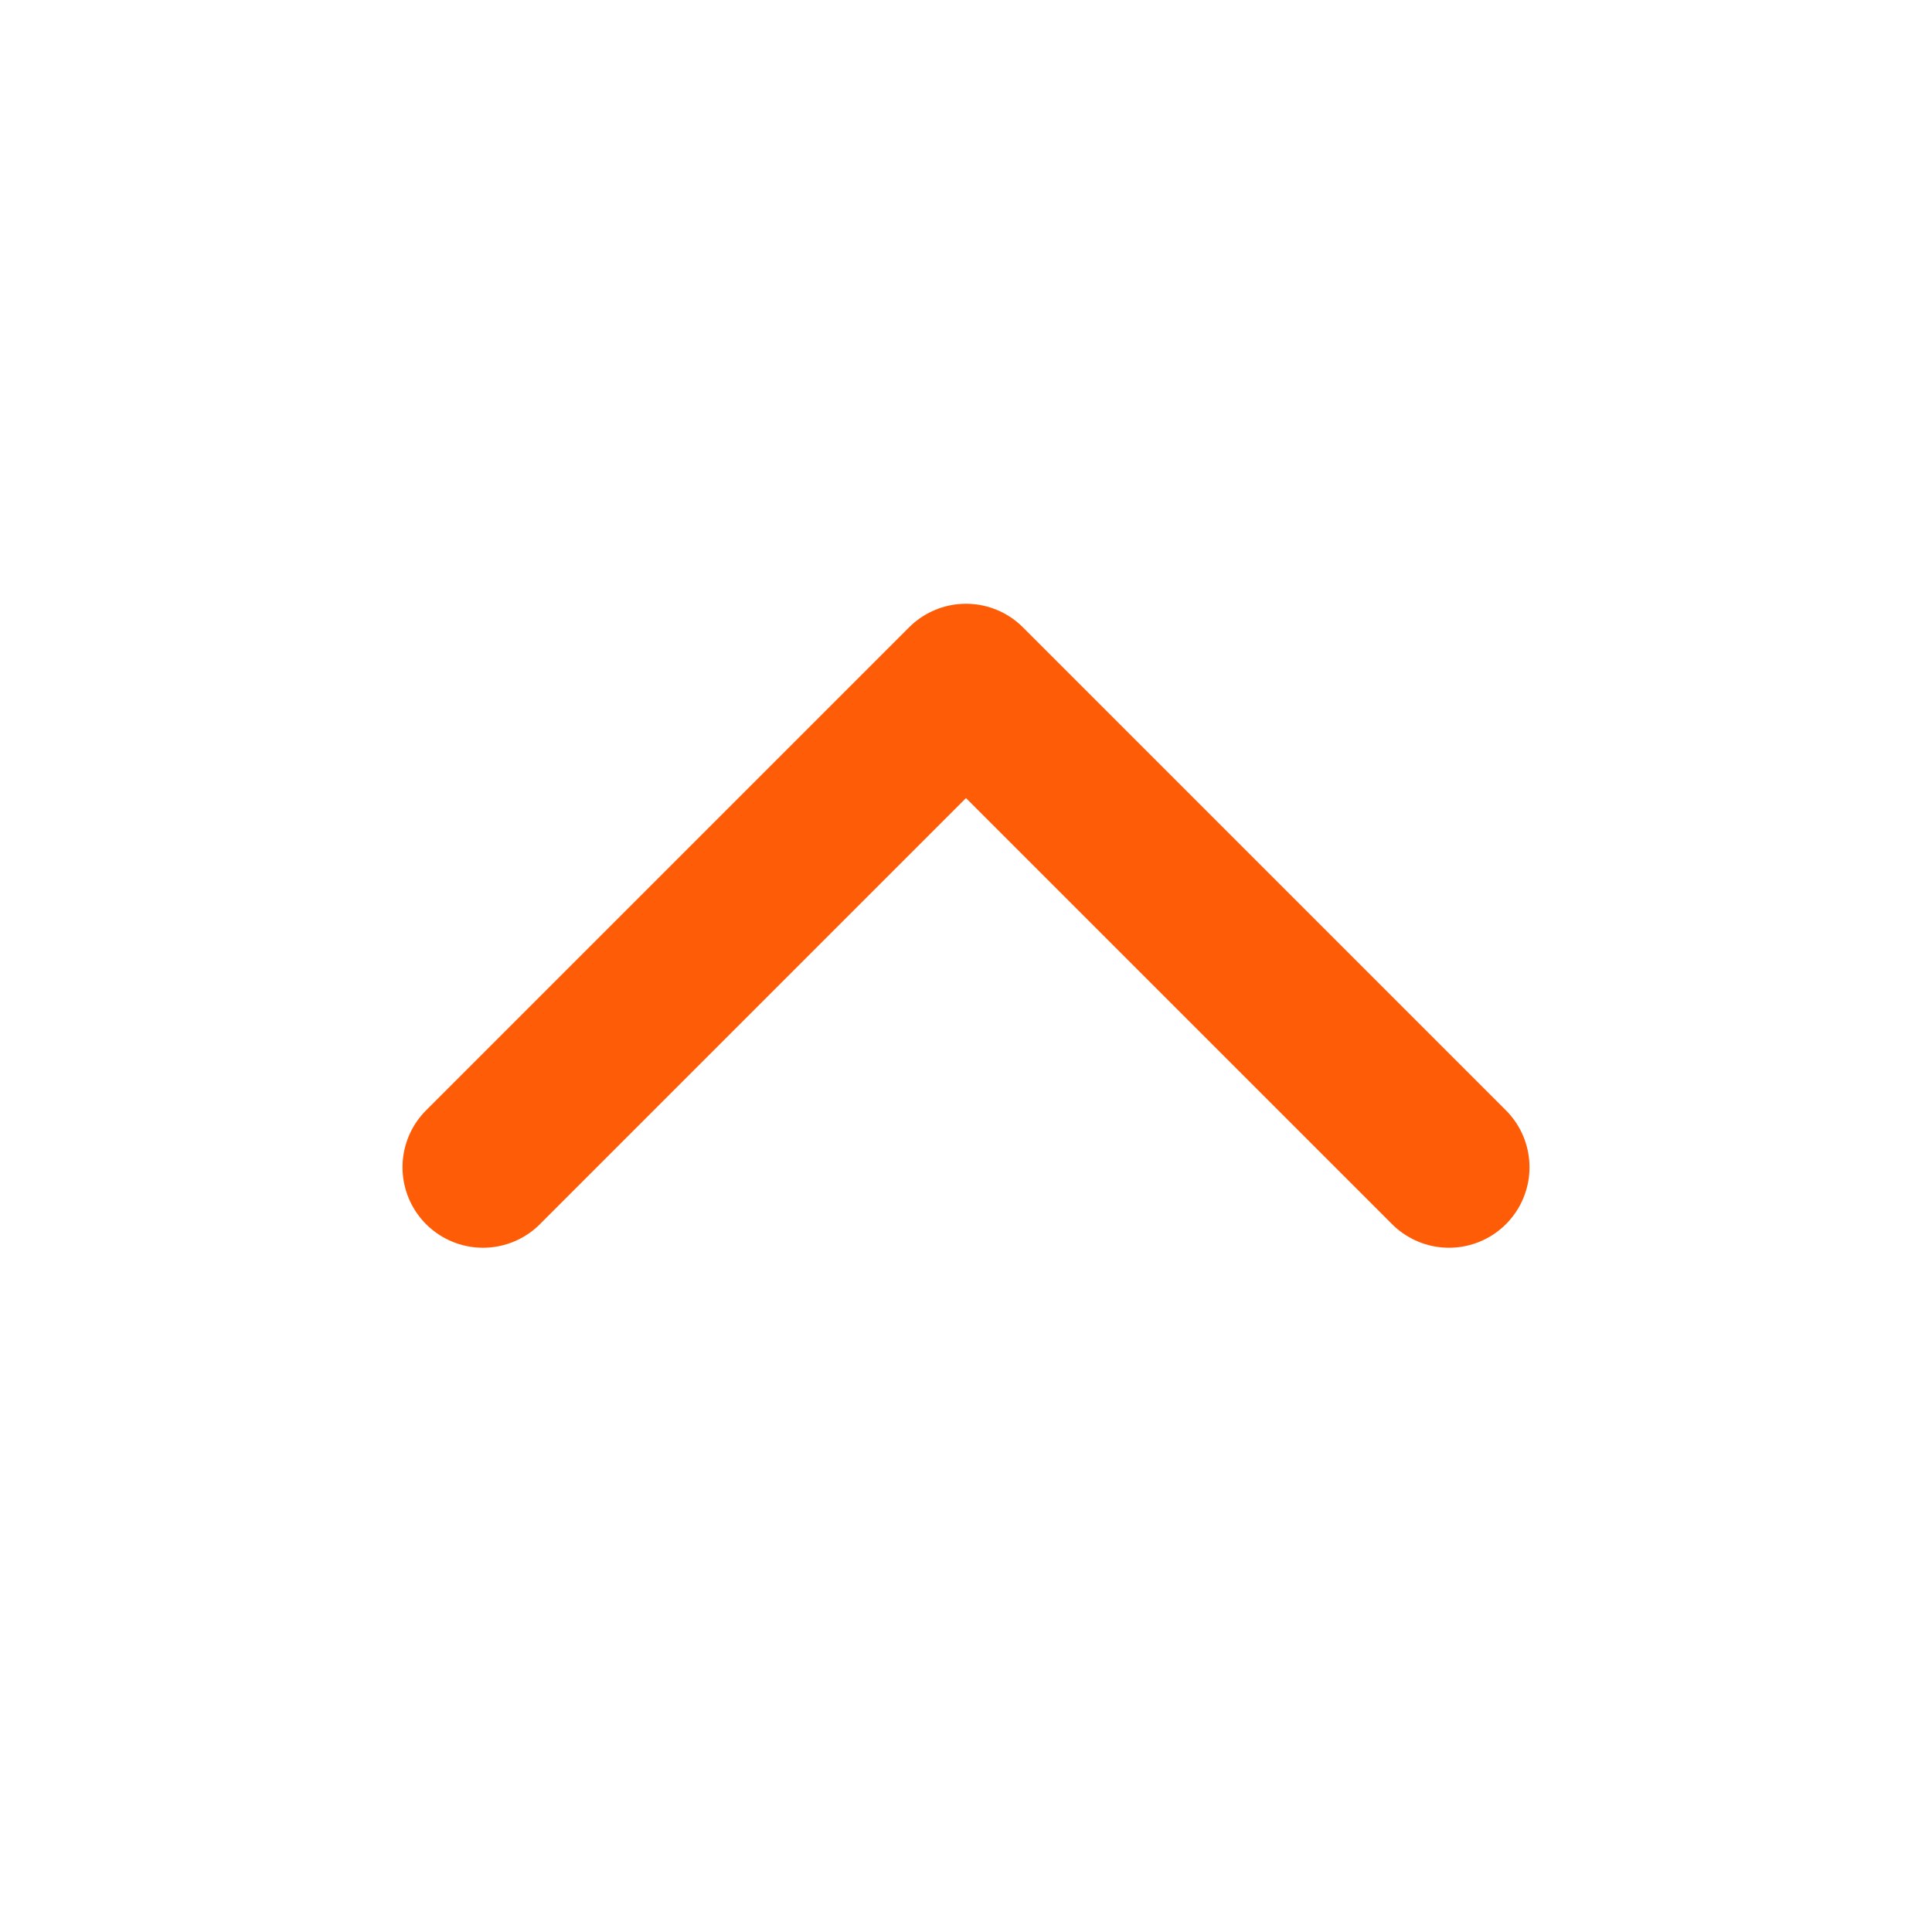
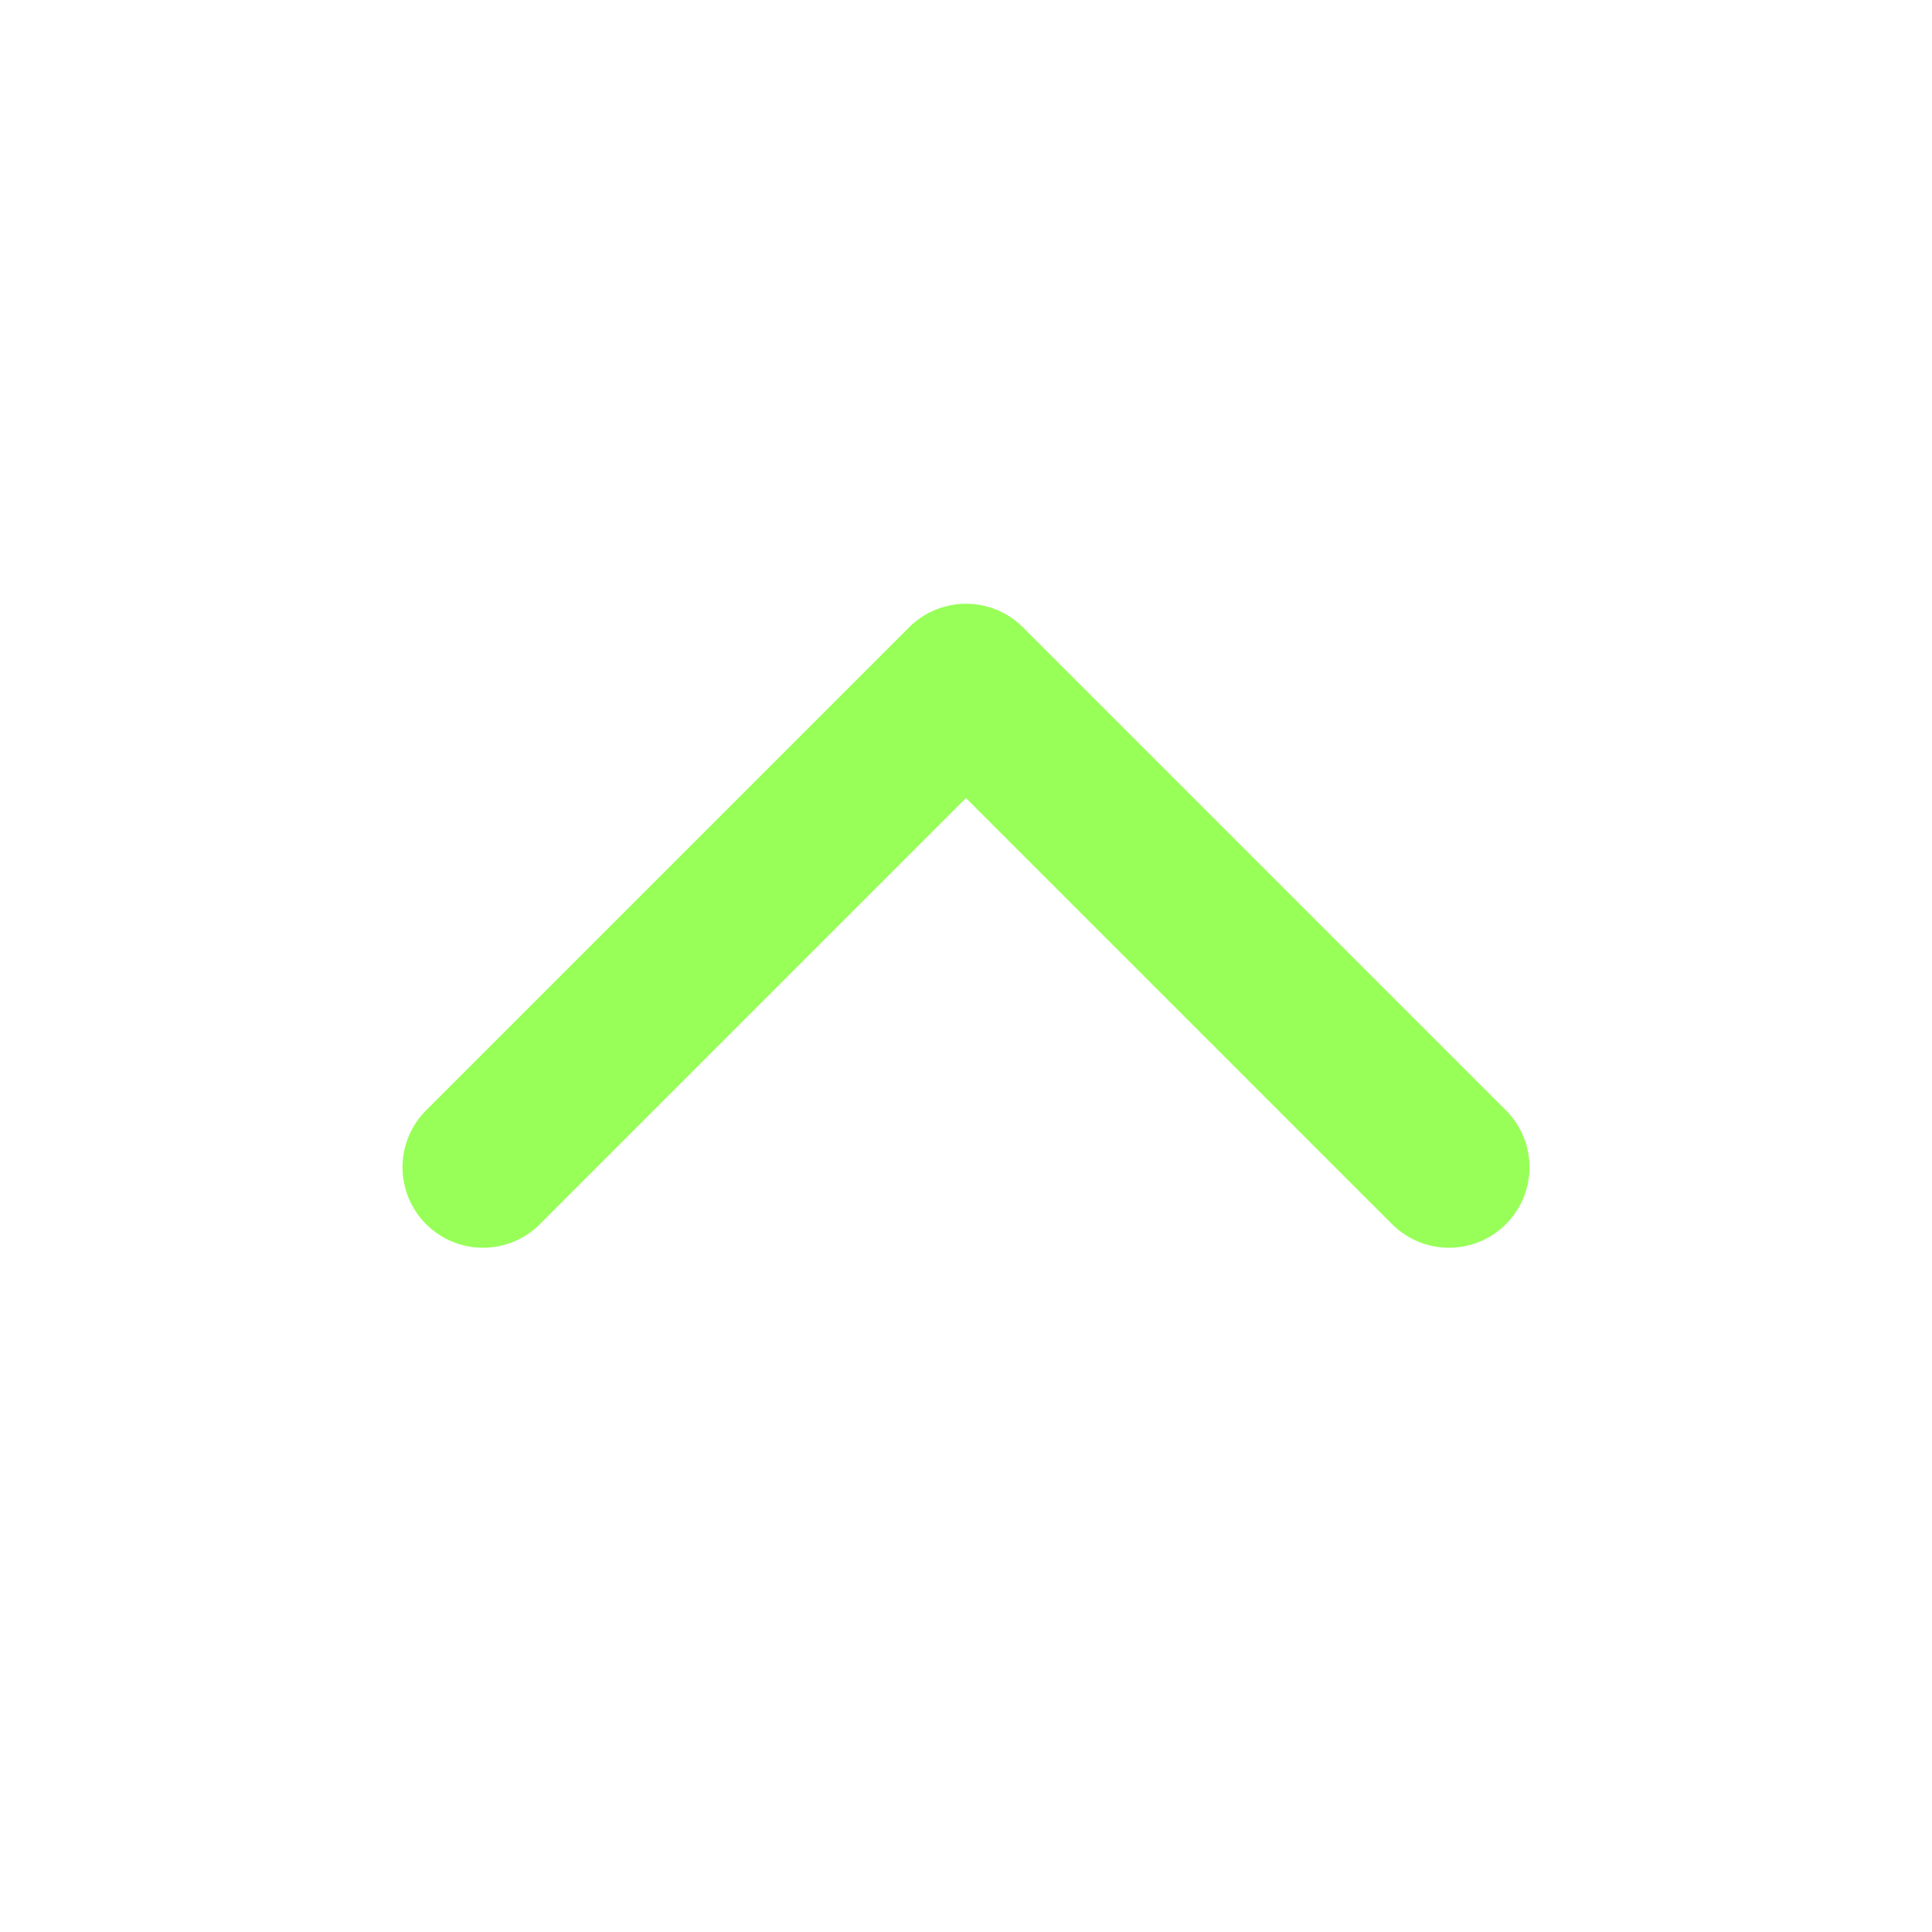
<svg xmlns="http://www.w3.org/2000/svg" width="24" height="24" viewBox="0 0 24 24" fill="none">
-   <path d="M6 14.5L12 8.5L18 14.5" stroke="#FF5C07" stroke-width="2" stroke-linecap="round" stroke-linejoin="round" />
+   <path d="M6 14.5L12 8.5L18 14.5" stroke="#98FF59" stroke-width="2" stroke-linecap="round" stroke-linejoin="round" />
</svg>
